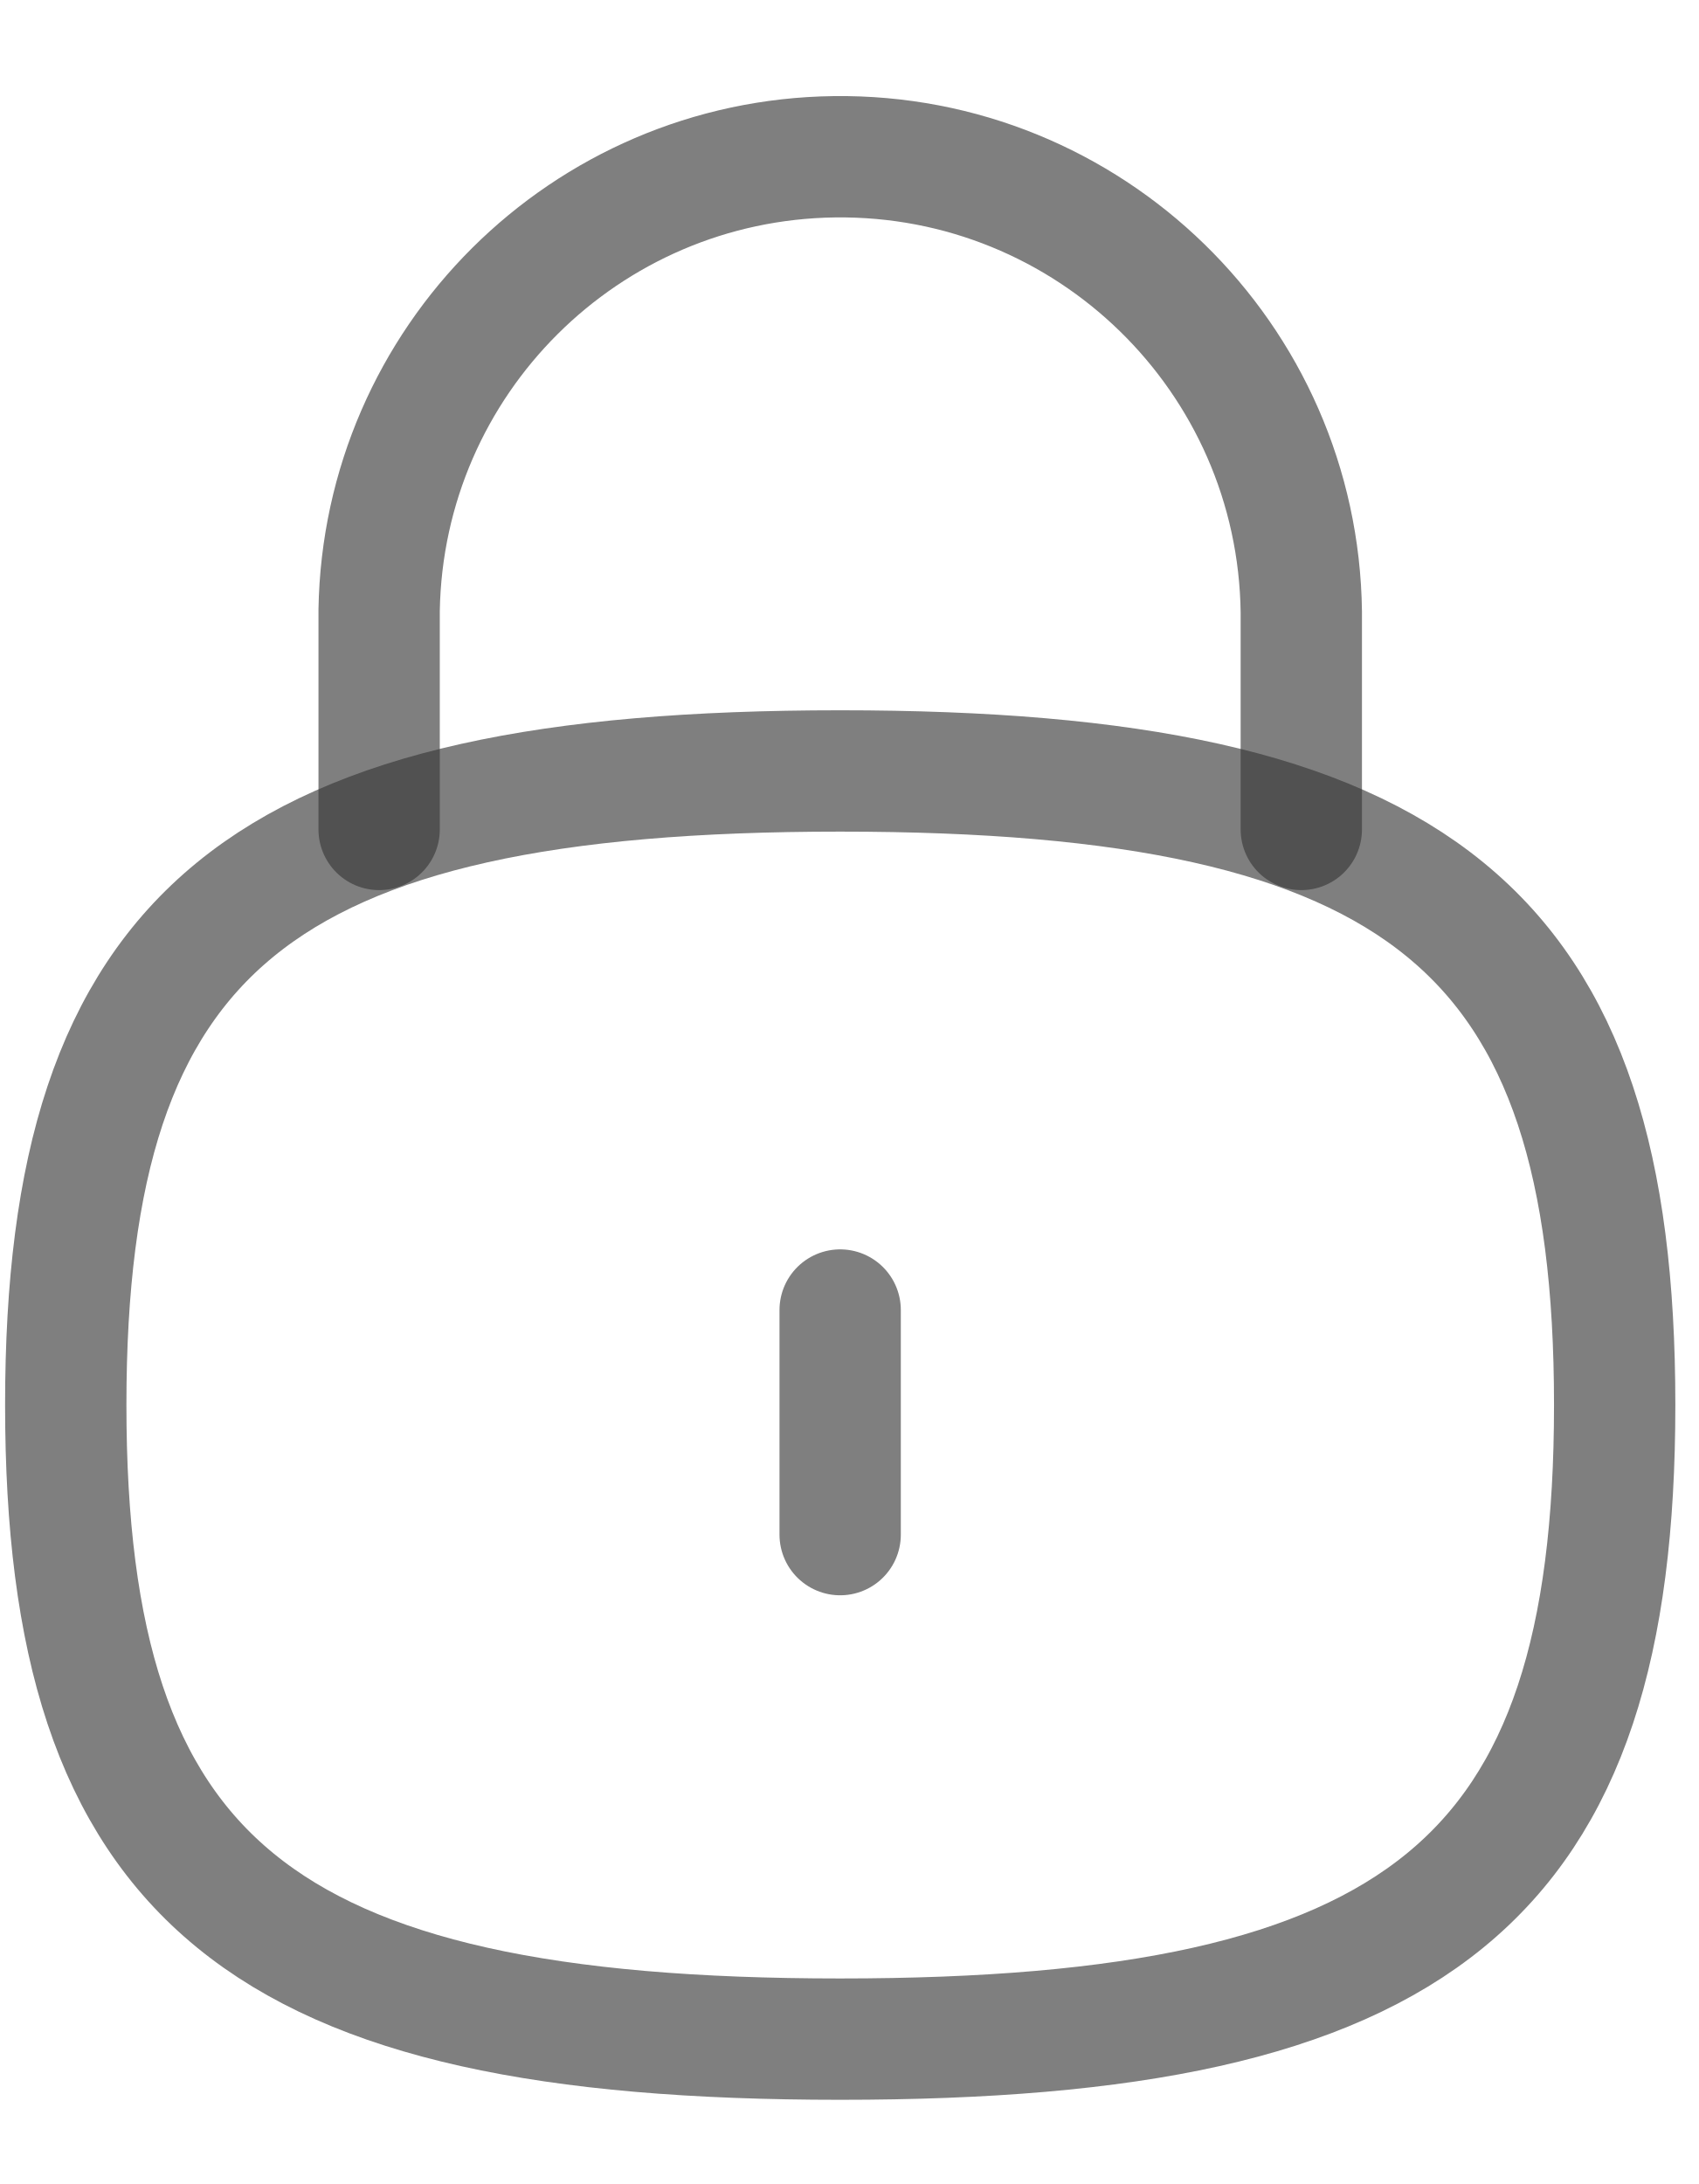
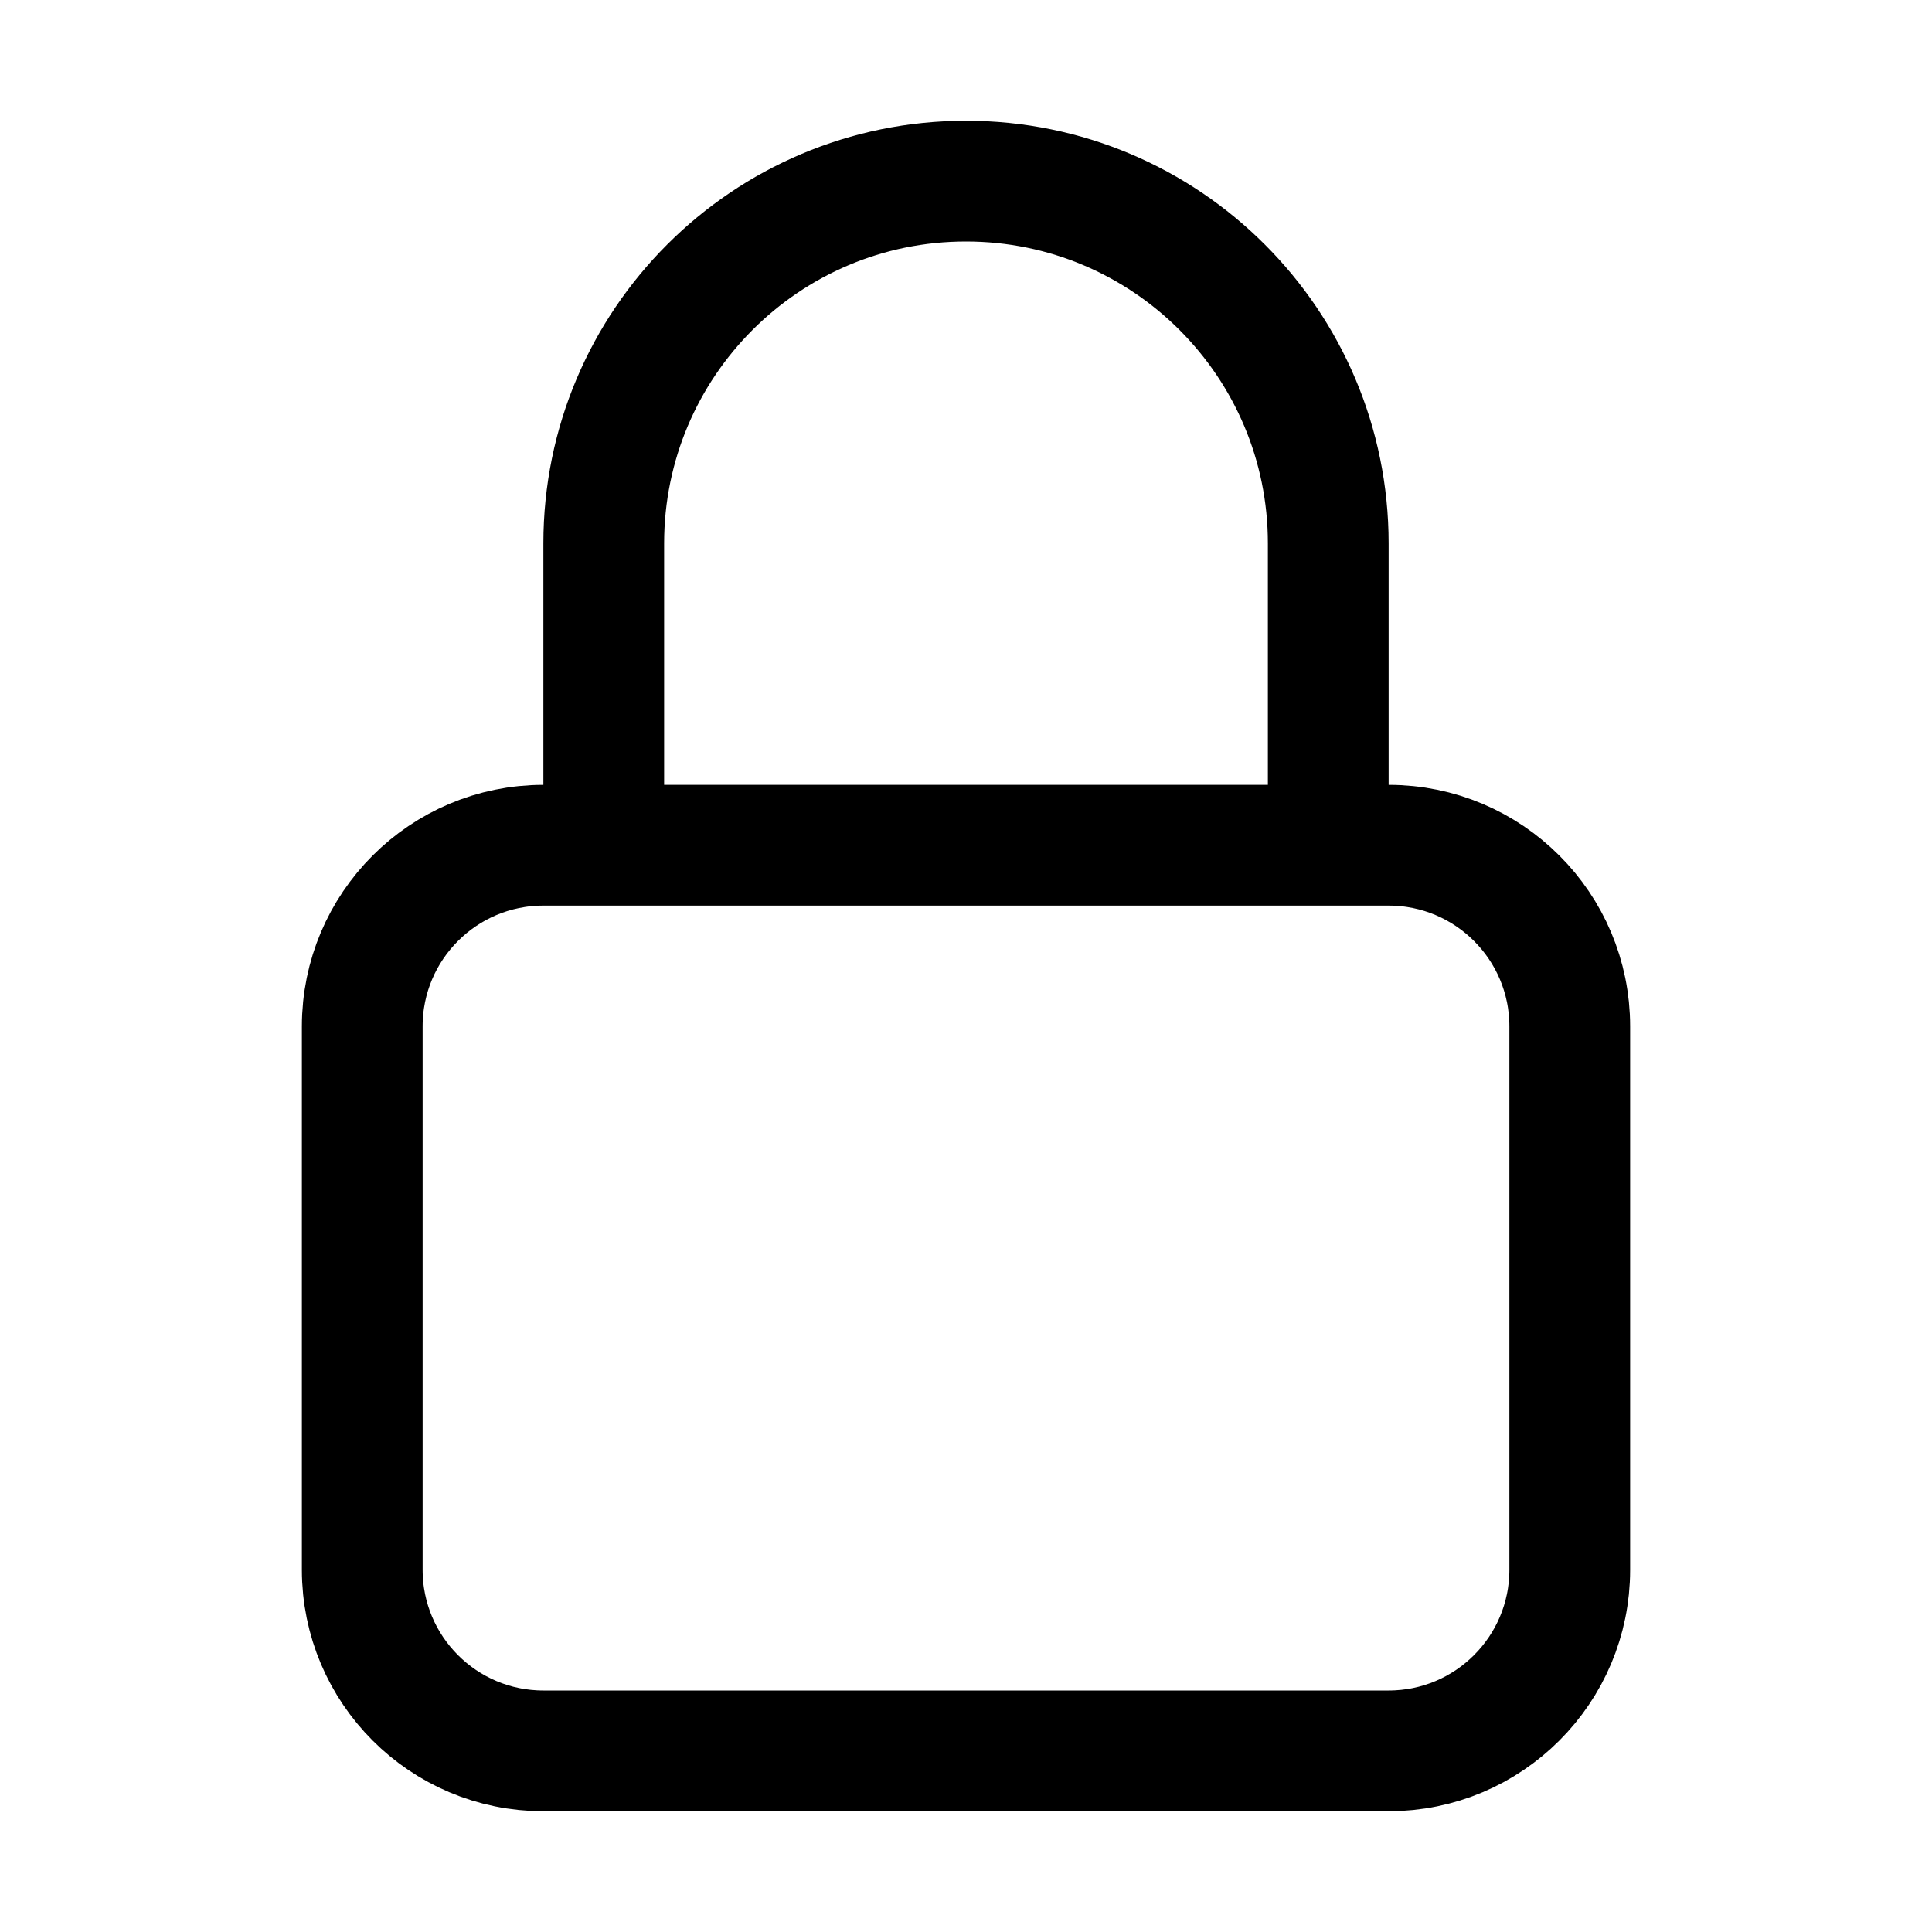
- <svg xmlns="http://www.w3.org/2000/svg" width="14" height="18" viewBox="0 0 14 18" fill="none">
-   <path d="M10.726 6.836V5.045C10.7 2.946 8.977 1.266 6.878 1.292C4.822 1.318 3.16 2.973 3.125 5.029V6.836" stroke="#373737" stroke-opacity="0.64" stroke-linecap="round" stroke-linejoin="round" />
-   <path d="M6.925 10.797V12.648" stroke="#373737" stroke-opacity="0.64" stroke-linecap="round" stroke-linejoin="round" />
-   <path fill-rule="evenodd" clip-rule="evenodd" d="M6.925 6.354C2.138 6.354 0.542 7.66 0.542 11.579C0.542 15.499 2.138 16.806 6.925 16.806C11.713 16.806 13.309 15.499 13.309 11.579C13.309 7.66 11.713 6.354 6.925 6.354Z" stroke="#373737" stroke-opacity="0.64" stroke-linecap="round" stroke-linejoin="round" />
+ <svg xmlns="http://www.w3.org/2000/svg" fill="none" viewBox="0 0 24 24" stroke-width="1.5" stroke="currentColor" class="size-6">
+   <path stroke-linecap="round" stroke-linejoin="round" d="M16.5 10.5V6.75a4.5 4.5 0 1 0-9 0v3.75m-.75 11.25h10.5a2.25 2.25 0 0 0 2.25-2.25v-6.75a2.25 2.25 0 0 0-2.25-2.25H6.75a2.25 2.25 0 0 0-2.25 2.25v6.75a2.25 2.25 0 0 0 2.25 2.25Z" />
</svg>
